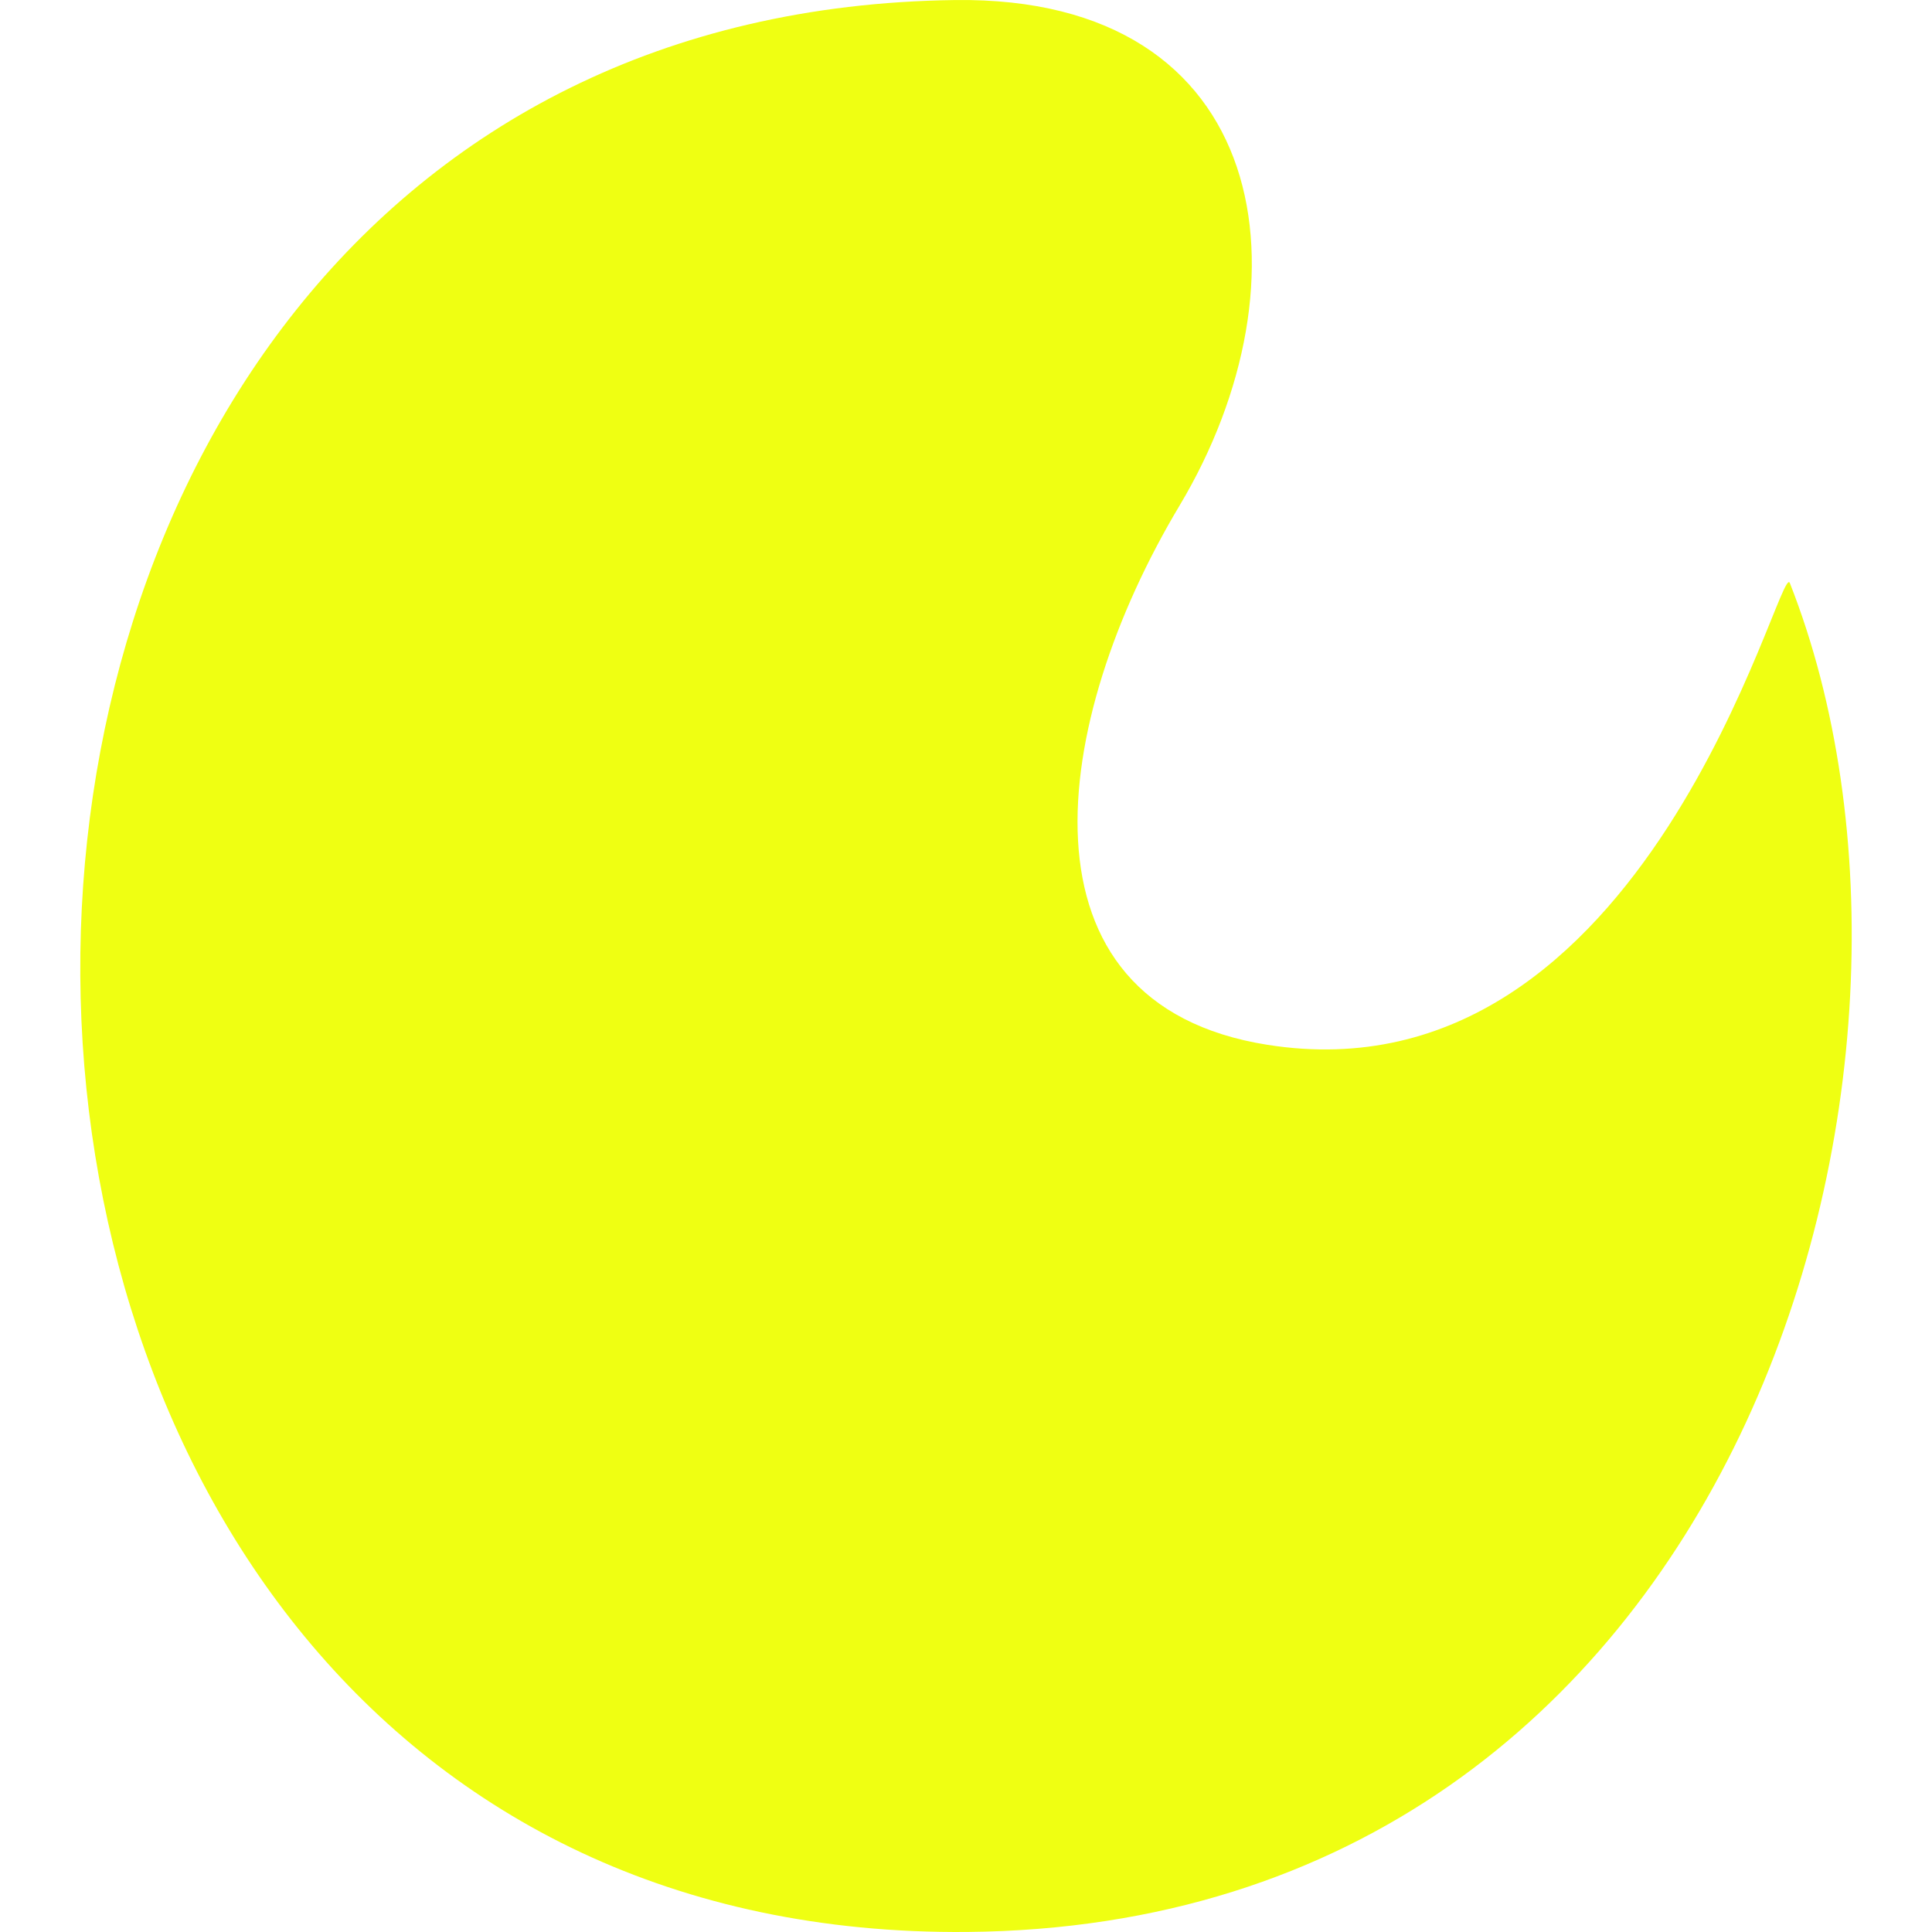
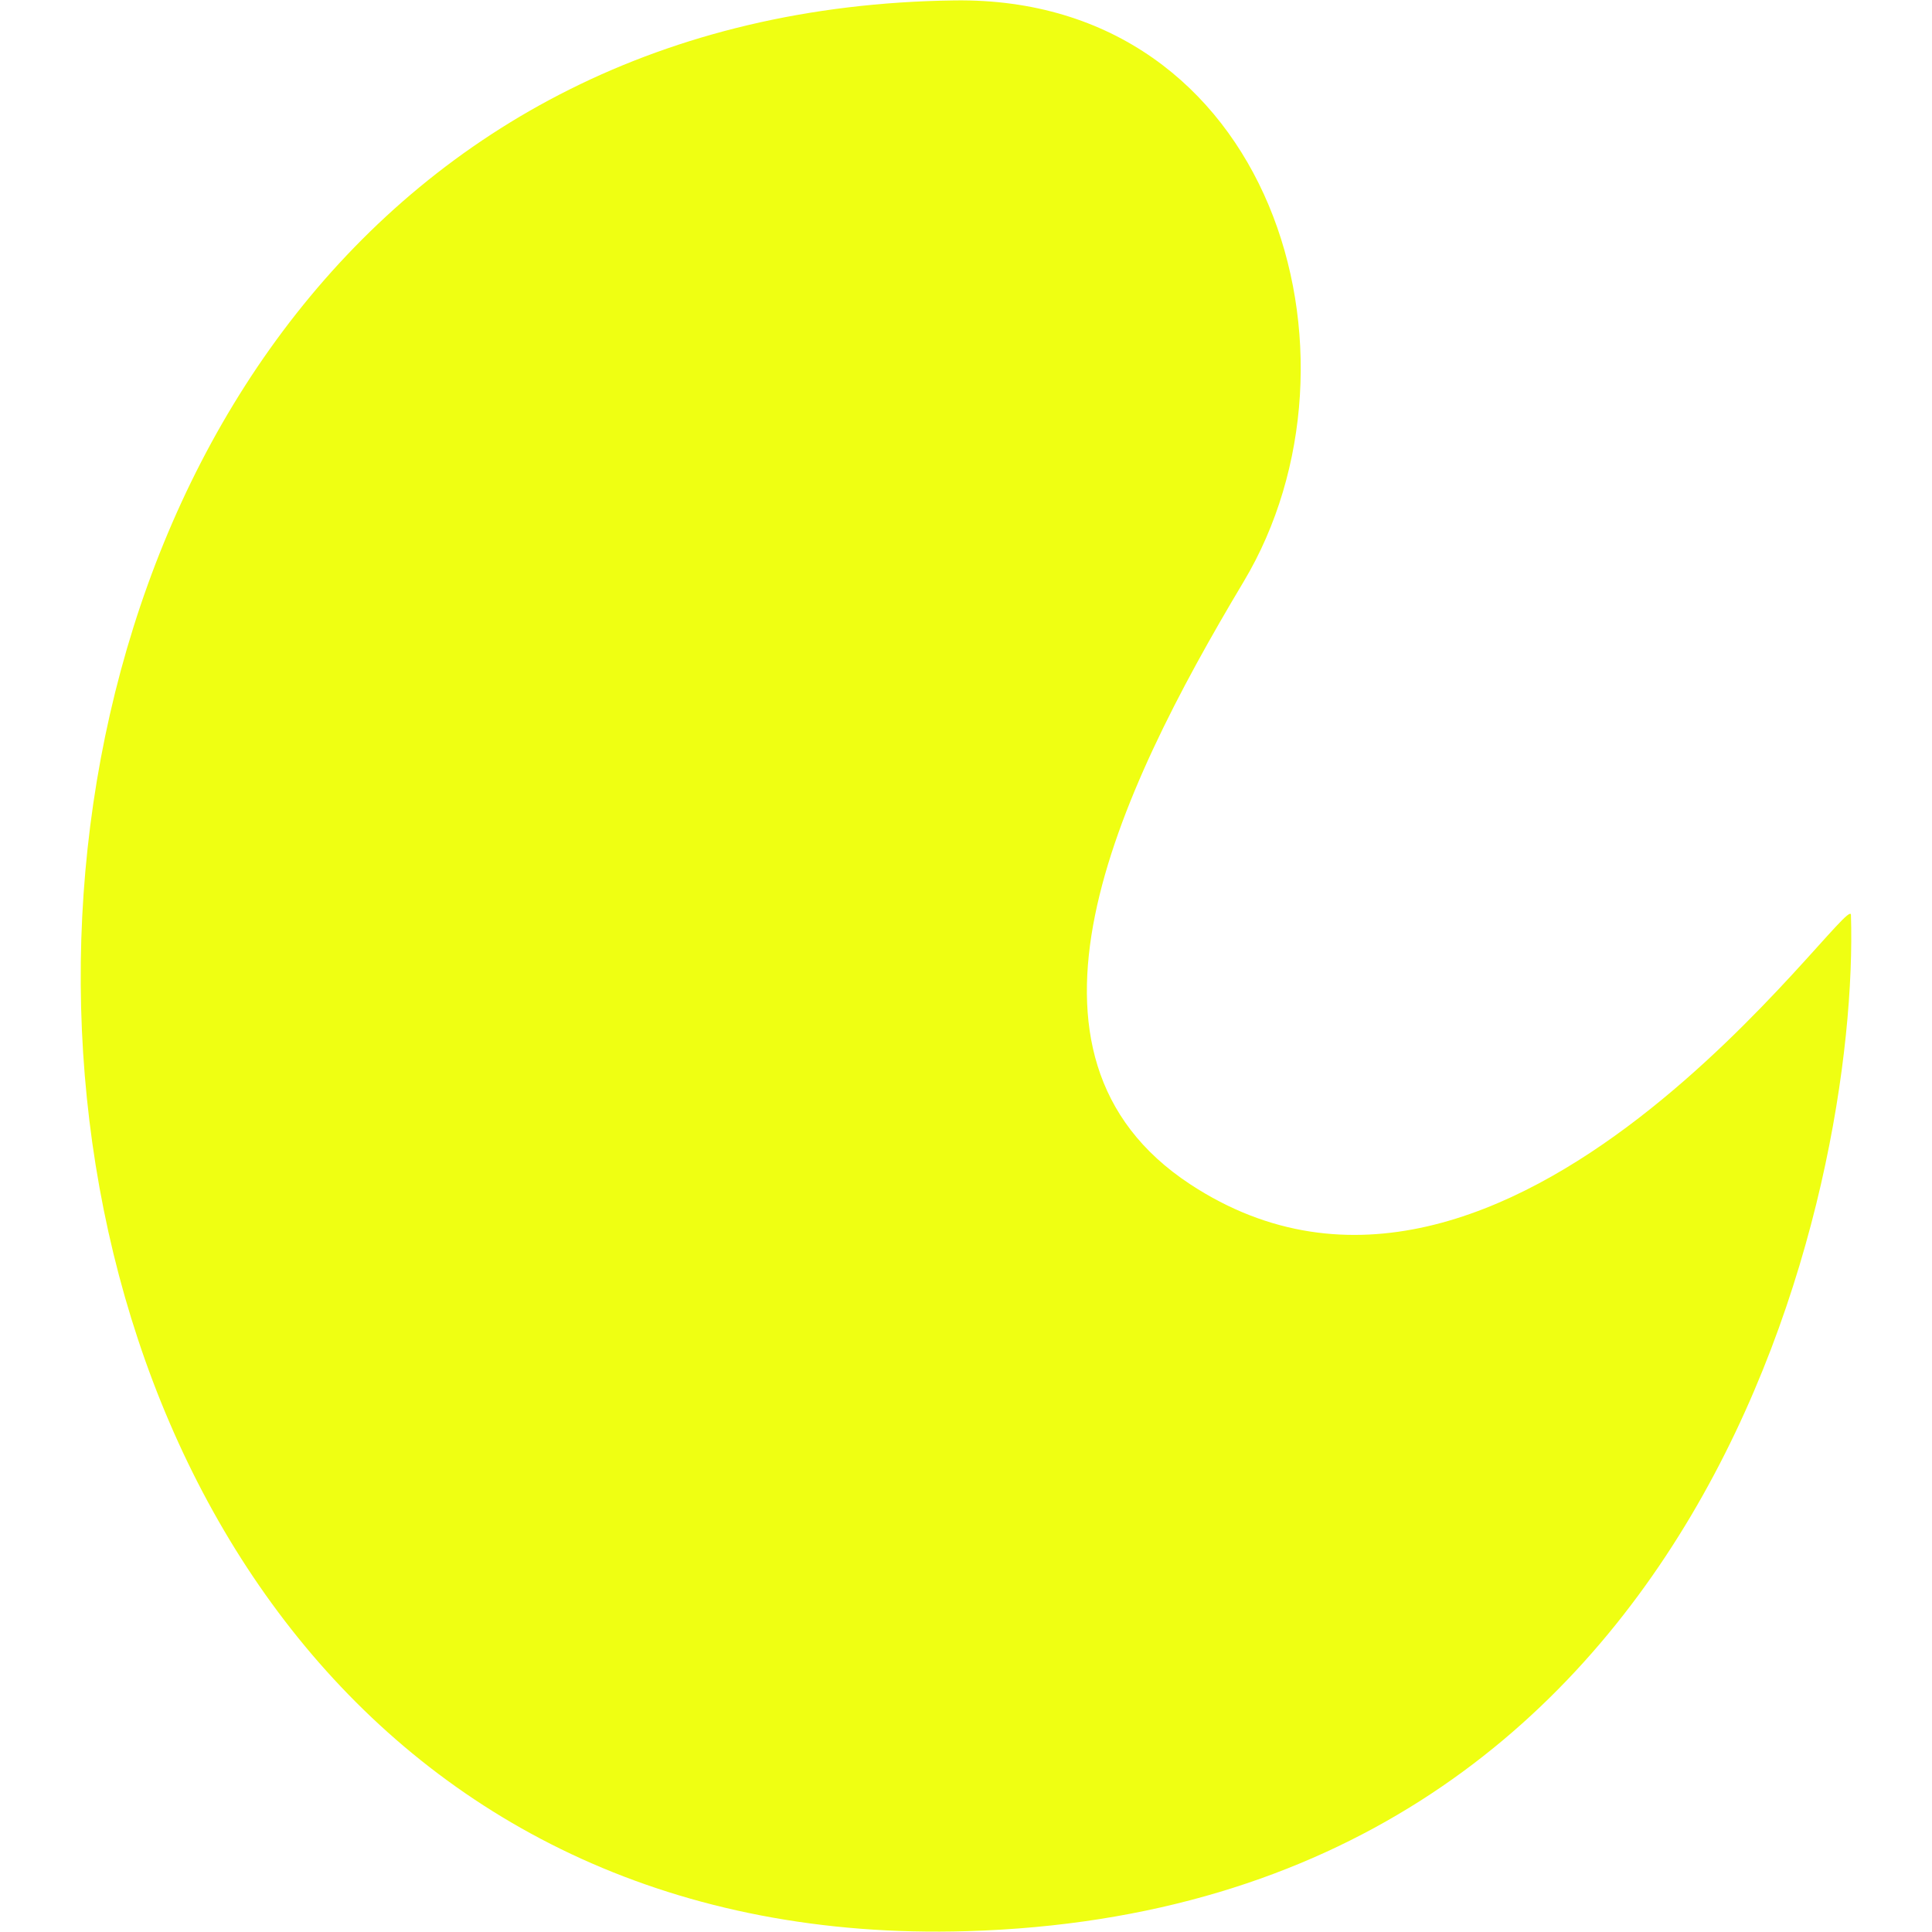
- <svg xmlns="http://www.w3.org/2000/svg" width="100%" height="100%" viewBox="0 0 128 128" version="1.1" xml:space="preserve" style="fill-rule:evenodd;clip-rule:evenodd;stroke-linejoin:round;stroke-miterlimit:2;">
-   <path d="M64.088,127.997C115.372,127.534 131.14,70.494 118.58,38.623C117.918,36.943 109.226,73.224 83.961,69.22C66.824,66.504 69.602,47.781 78.144,33.504C87.062,18.599 84.316,-0.273 63.262,0.003C-14.543,1.023 -13.72,128.7 64.088,127.997Z" style="fill:rgb(239,255,18);fill-rule:nonzero;" />
+ <svg xmlns="http://www.w3.org/2000/svg" width="100%" height="100%" viewBox="0 0 1527 1527" version="1.1" xml:space="preserve" style="fill-rule:evenodd;clip-rule:evenodd;stroke-linejoin:round;stroke-miterlimit:2;">
+   <rect id="Artboard4" x="0" y="0" width="1527" height="1527" style="fill:none;" />
+   <path d="M764.348,1526.343C1351.944,1508.897 1469.615,936.138 1462.937,723.074C1462.263,701.545 1191.611,1101.038 940.6,935.944C785.655,834.035 881.093,629.958 982.937,459.741C1089.261,282.036 1005.517,-2.97 754.498,0.32C-173.137,12.481 -162.958,1553.877 764.348,1526.343Z" style="fill:rgb(239,255,18);fill-rule:nonzero;" />
</svg>
